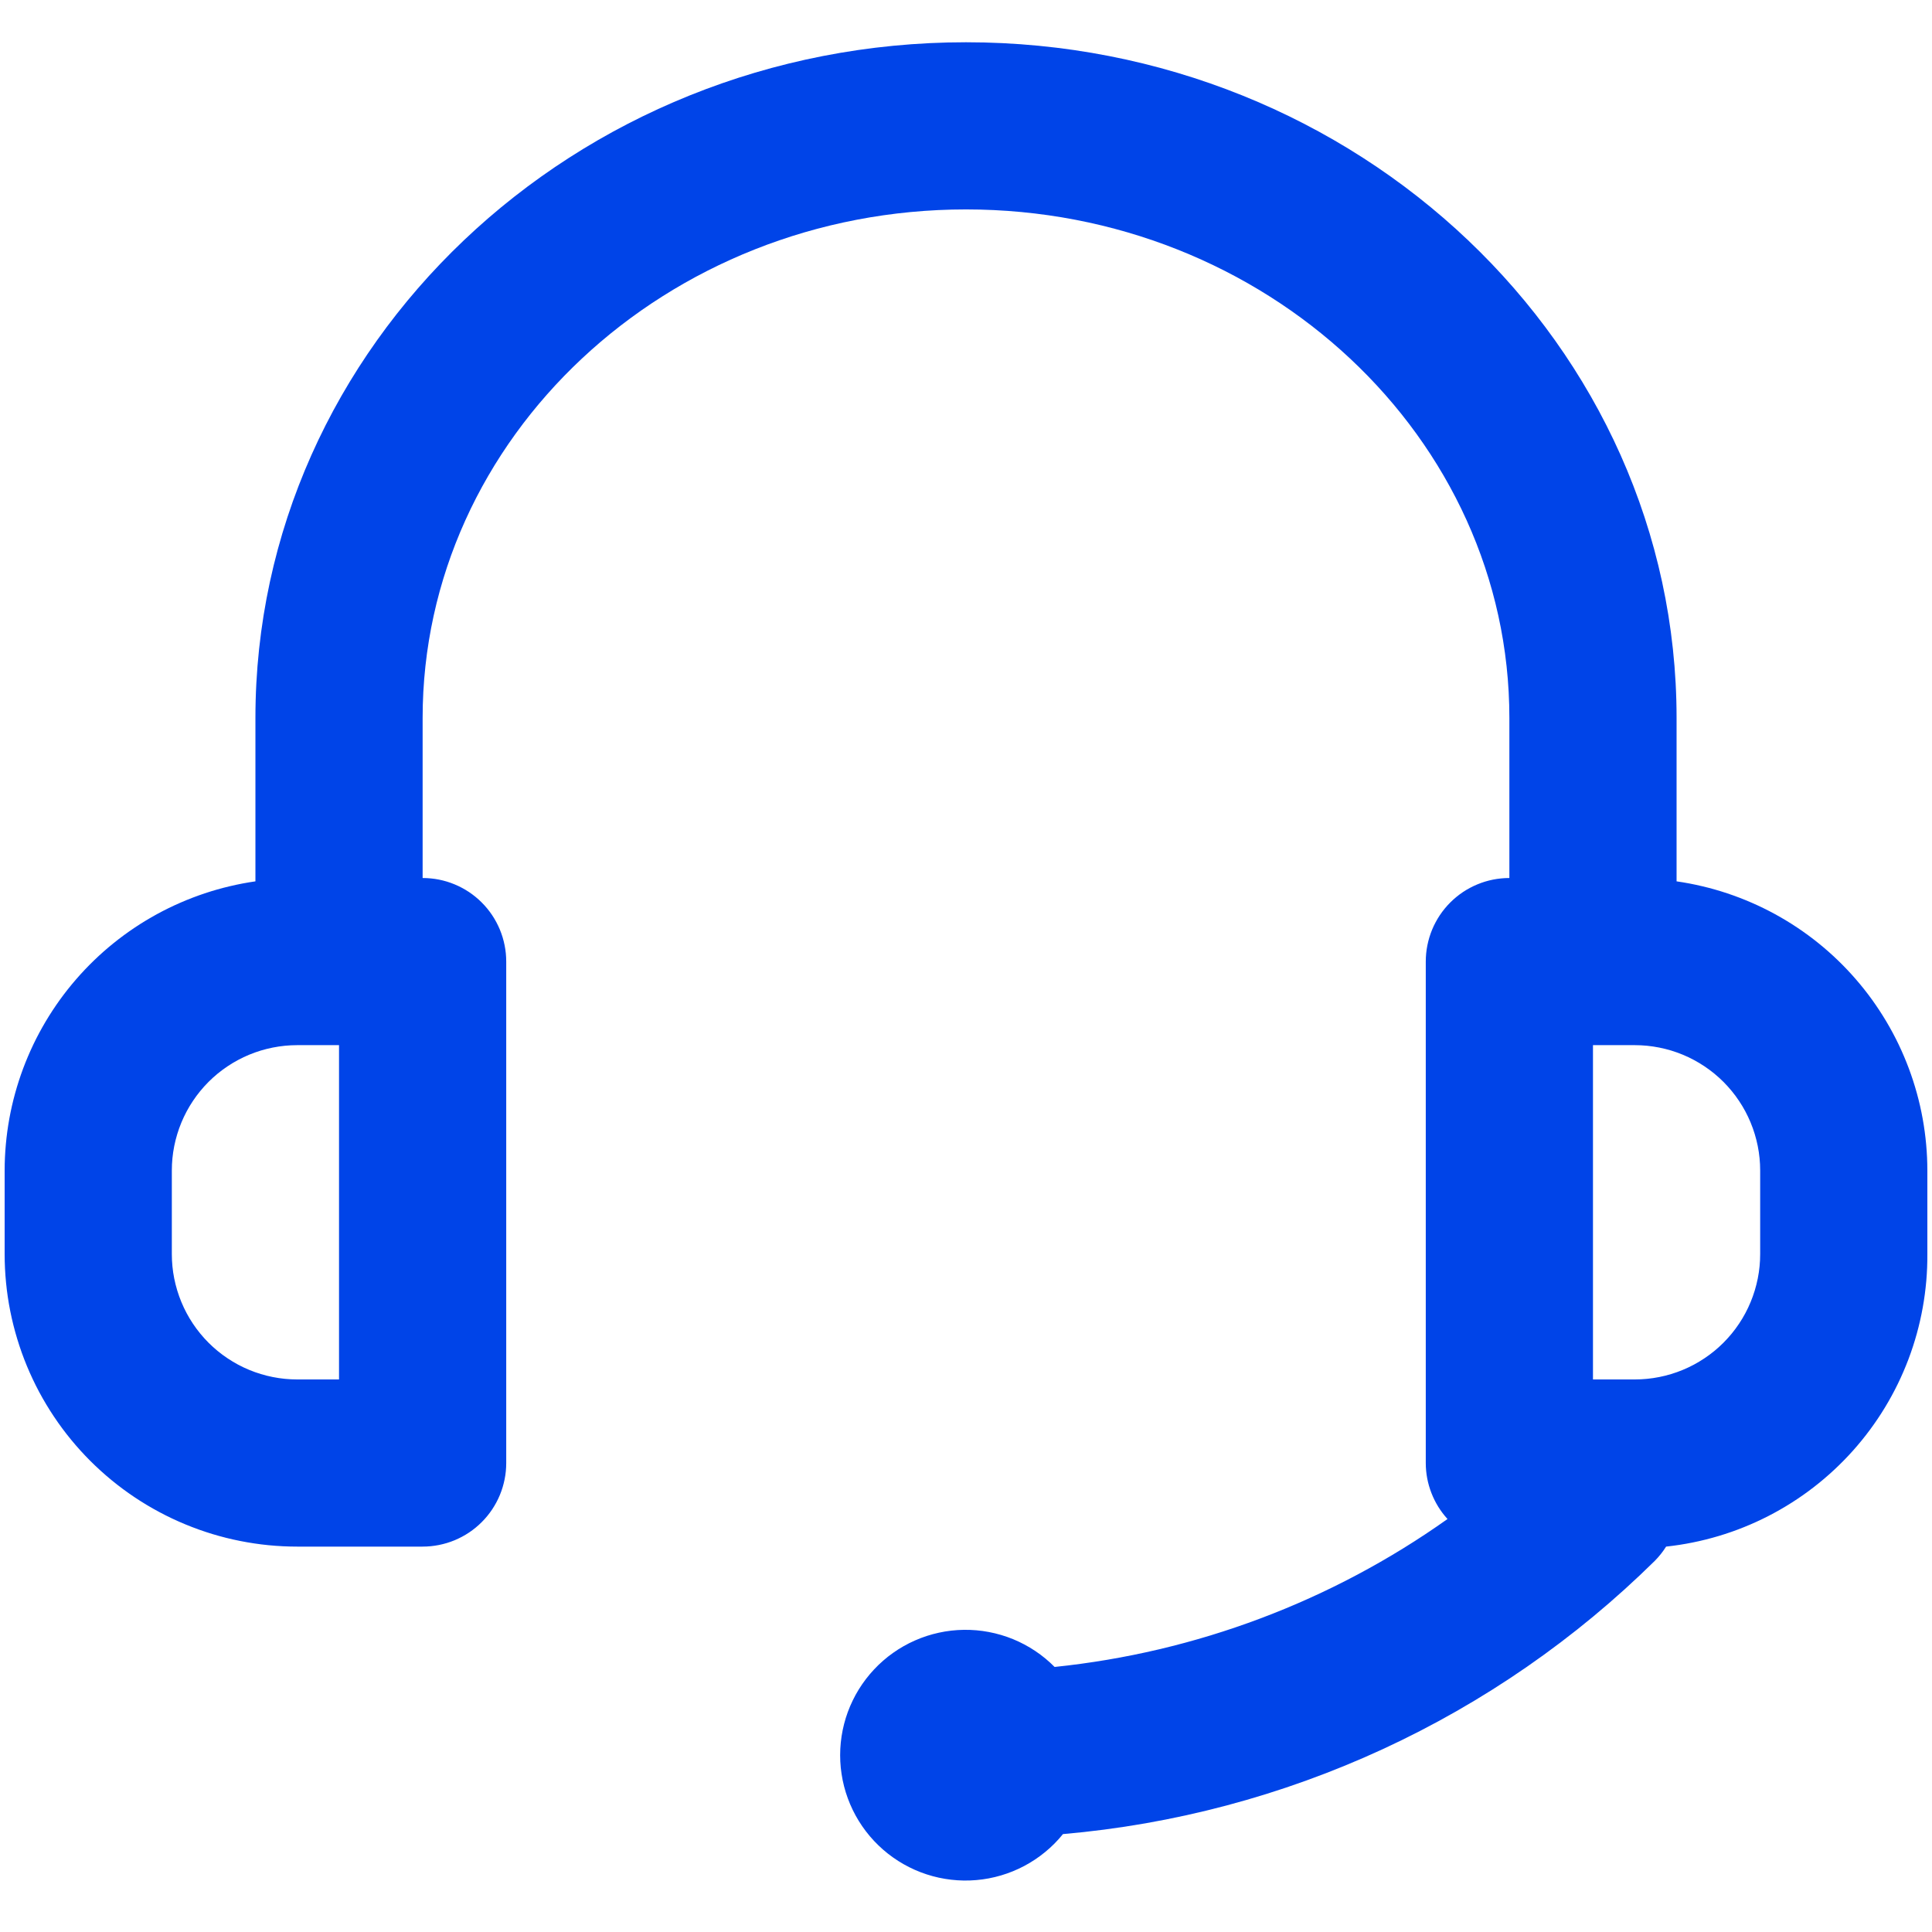
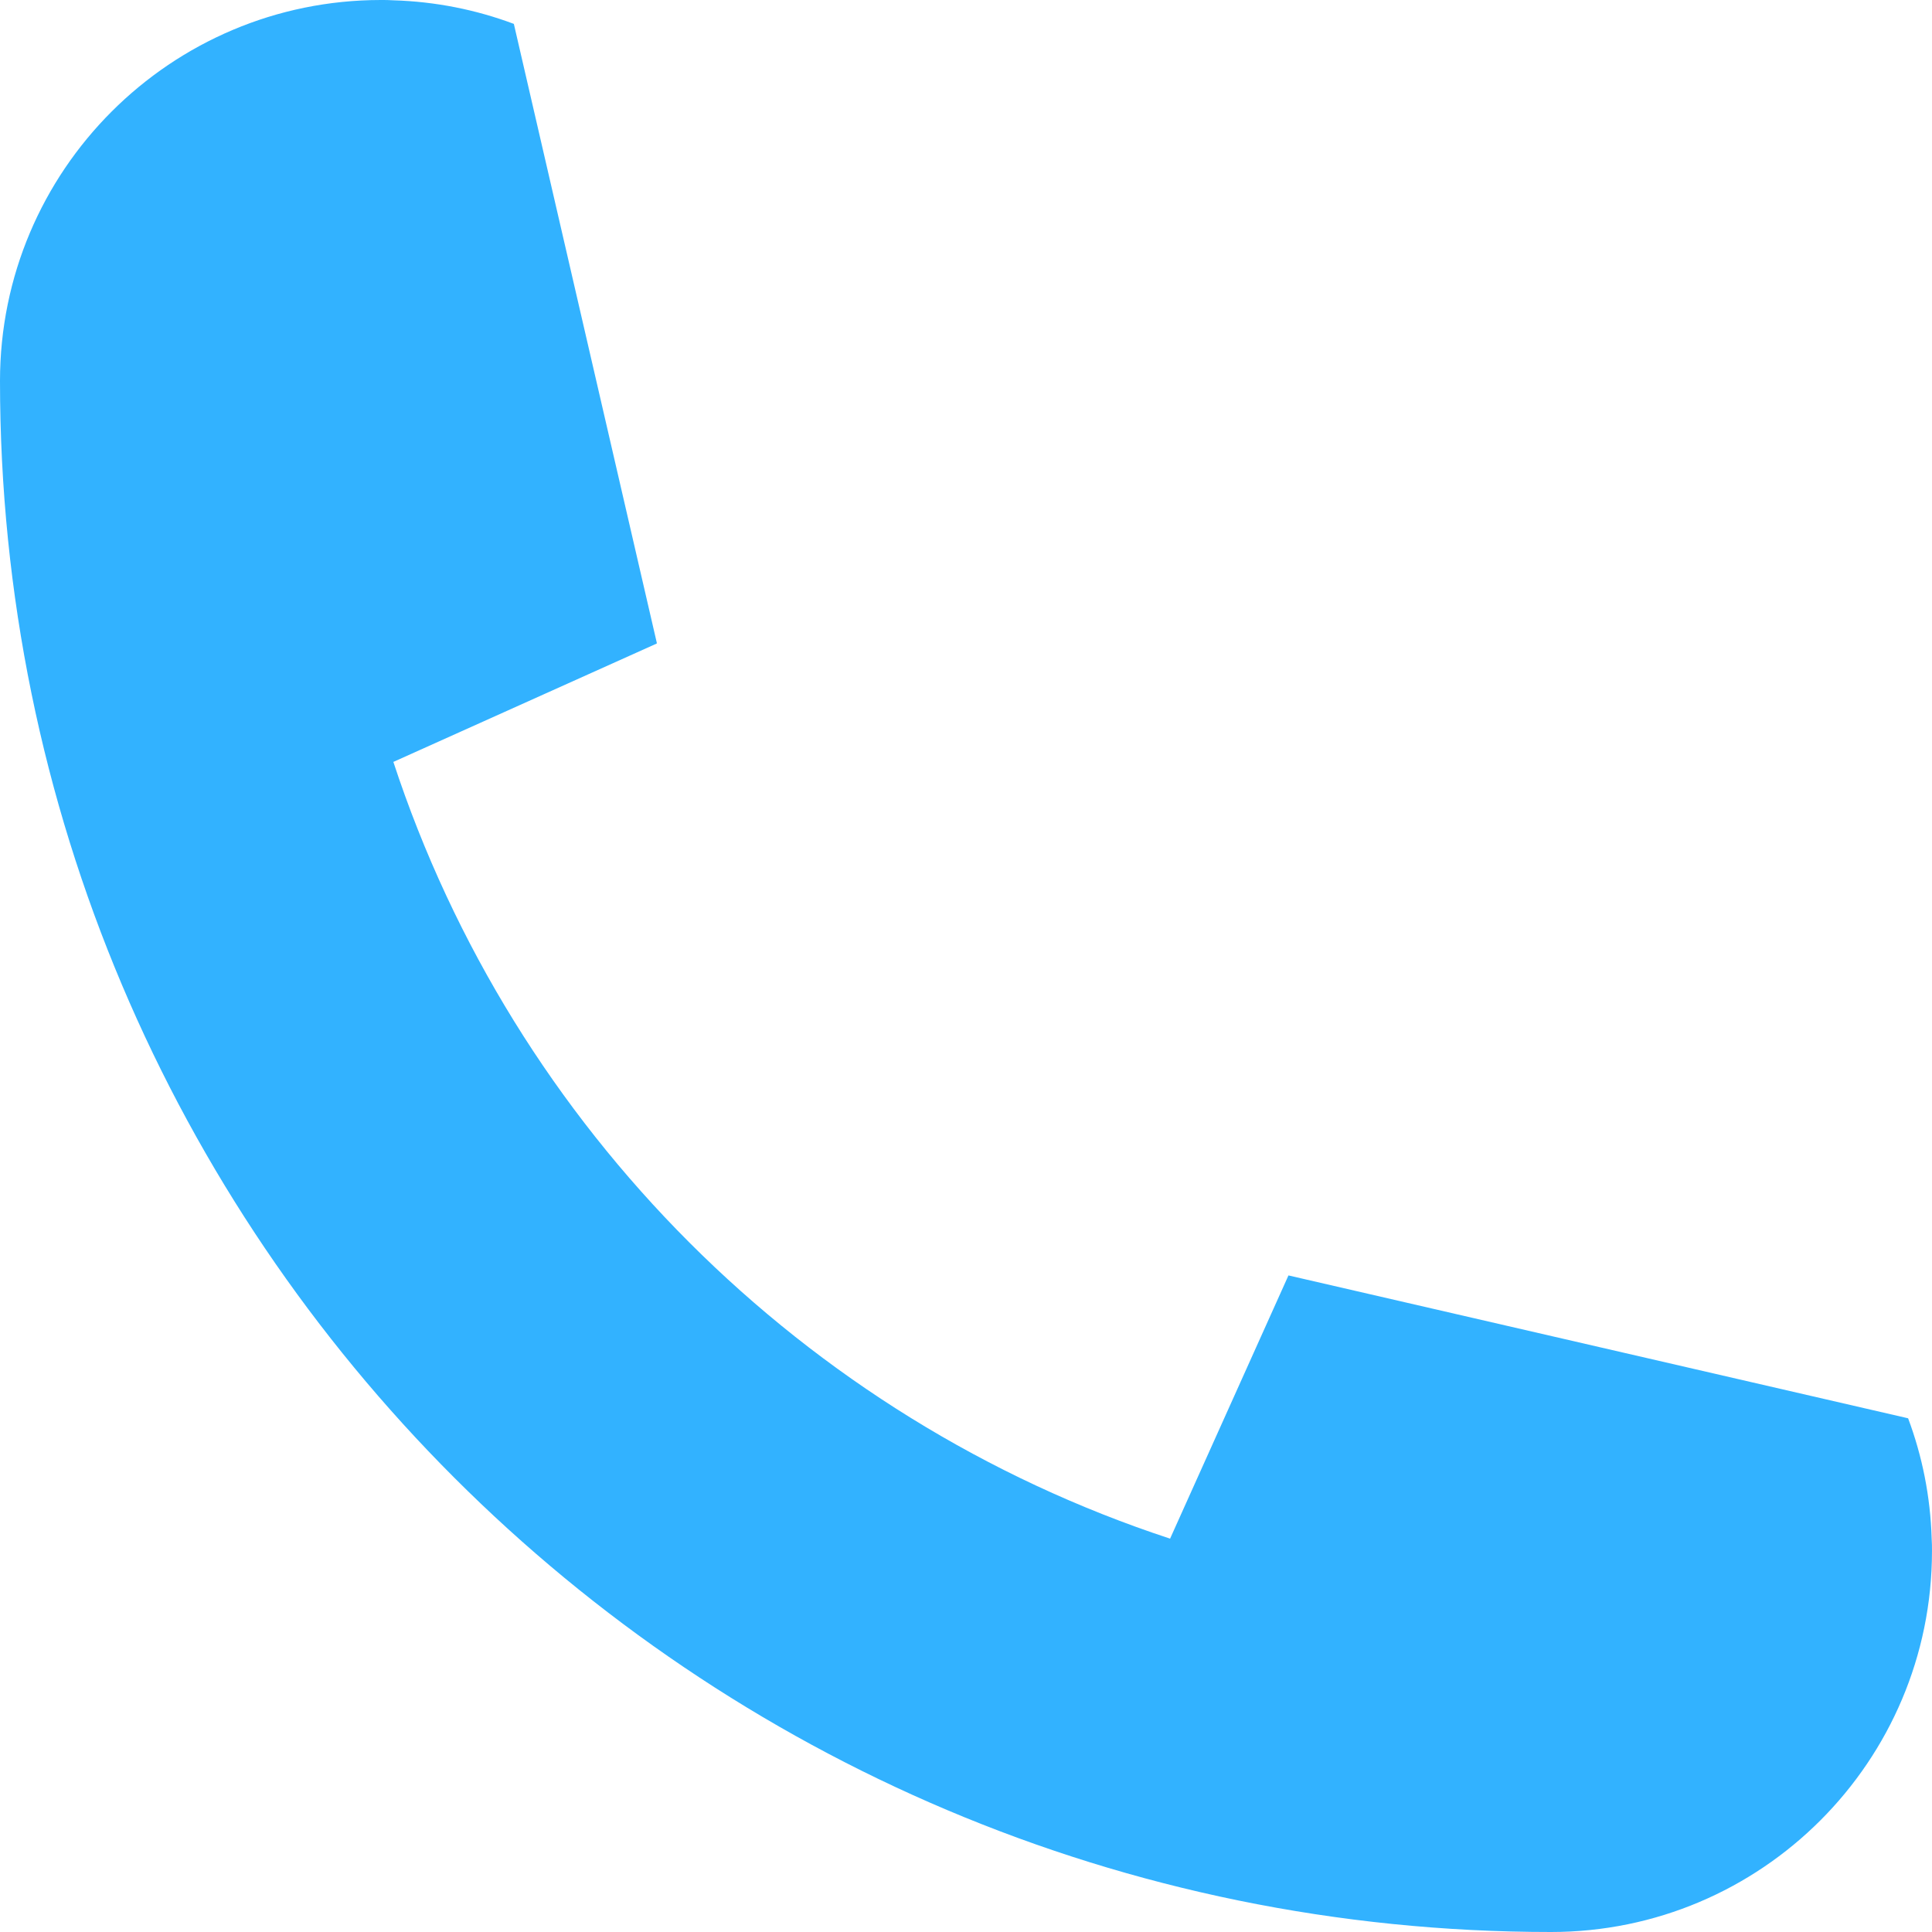
<svg xmlns="http://www.w3.org/2000/svg" width="500" zoomAndPan="magnify" viewBox="0 0 375 375" height="500" preserveAspectRatio="xMidYMid meet" version="1.0">
-   <defs>
-     <clipPath id="c6879ef509">
-       <path d="M 0 8.203 L 375 8.203 L 375 366 L 0 366 Z M 0 8.203 " clip-rule="nonzero" />
-     </clipPath>
-   </defs>
-   <rect x="-37.5" width="450" fill="transparent" y="-37.5" height="450" fill-opacity="1" />
-   <rect x="-37.5" width="450" fill="transparent" y="-37.5" height="450" fill-opacity="1" />
-   <g clip-path="url(#c6879ef509)">
-     <path fill="#0044e8" d="M 325.422 171.07 L 325.422 139.355 C 325.422 67.008 263.52 8.203 187.5 8.203 C 111.48 8.203 49.578 67.008 49.578 139.355 L 49.578 171.07 C 47.906 171.309 46.25 171.625 44.609 172.016 C 42.965 172.402 41.344 172.863 39.738 173.398 C 38.137 173.934 36.562 174.535 35.016 175.211 C 33.465 175.883 31.953 176.625 30.469 177.434 C 28.988 178.246 27.543 179.117 26.141 180.055 C 24.738 180.992 23.379 181.992 22.062 183.051 C 20.746 184.109 19.48 185.227 18.266 186.398 C 17.051 187.57 15.891 188.793 14.785 190.07 C 13.68 191.344 12.629 192.668 11.641 194.035 C 10.656 195.406 9.73 196.816 8.867 198.266 C 8.004 199.719 7.207 201.203 6.477 202.727 C 5.75 204.25 5.09 205.801 4.496 207.383 C 3.906 208.965 3.387 210.566 2.938 212.195 C 2.488 213.824 2.113 215.469 1.812 217.129 C 1.512 218.789 1.285 220.461 1.133 222.141 C 0.98 223.824 0.902 225.508 0.902 227.195 L 0.902 243.418 C 0.902 245.277 0.992 247.133 1.176 248.984 C 1.355 250.832 1.629 252.672 1.992 254.496 C 2.355 256.316 2.809 258.121 3.348 259.898 C 3.887 261.68 4.512 263.426 5.223 265.145 C 5.938 266.863 6.73 268.543 7.605 270.184 C 8.484 271.82 9.438 273.414 10.473 274.961 C 11.504 276.508 12.613 278 13.793 279.438 C 14.973 280.875 16.219 282.25 17.535 283.566 C 18.852 284.879 20.227 286.125 21.664 287.305 C 23.102 288.484 24.594 289.594 26.141 290.625 C 27.688 291.66 29.281 292.613 30.922 293.488 C 32.562 294.367 34.242 295.16 35.961 295.871 C 37.68 296.582 39.426 297.211 41.207 297.75 C 42.988 298.289 44.789 298.742 46.613 299.102 C 48.438 299.465 50.273 299.738 52.125 299.922 C 53.977 300.102 55.832 300.195 57.691 300.195 L 82.031 300.195 C 82.562 300.195 83.094 300.168 83.621 300.117 C 84.152 300.062 84.676 299.984 85.195 299.883 C 85.719 299.777 86.234 299.648 86.742 299.496 C 87.25 299.34 87.75 299.164 88.242 298.961 C 88.73 298.758 89.211 298.527 89.68 298.277 C 90.148 298.027 90.605 297.754 91.047 297.461 C 91.488 297.164 91.914 296.848 92.324 296.512 C 92.734 296.176 93.129 295.82 93.504 295.441 C 93.879 295.066 94.238 294.676 94.574 294.262 C 94.91 293.852 95.227 293.426 95.523 292.984 C 95.816 292.543 96.09 292.086 96.34 291.621 C 96.59 291.152 96.82 290.672 97.023 290.18 C 97.227 289.688 97.402 289.191 97.559 288.68 C 97.711 288.172 97.84 287.656 97.945 287.137 C 98.051 286.617 98.129 286.09 98.18 285.562 C 98.23 285.035 98.258 284.504 98.258 283.973 L 98.258 186.641 C 98.258 186.109 98.23 185.582 98.18 185.051 C 98.129 184.523 98.051 184 97.945 183.477 C 97.84 182.957 97.711 182.441 97.559 181.934 C 97.402 181.426 97.227 180.926 97.023 180.434 C 96.82 179.945 96.59 179.465 96.34 178.996 C 96.09 178.527 95.816 178.07 95.523 177.629 C 95.227 177.188 94.91 176.762 94.574 176.352 C 94.238 175.941 93.879 175.547 93.504 175.172 C 93.129 174.797 92.734 174.441 92.324 174.102 C 91.914 173.766 91.488 173.449 91.047 173.152 C 90.605 172.859 90.148 172.586 89.68 172.336 C 89.211 172.086 88.73 171.859 88.242 171.656 C 87.75 171.453 87.25 171.273 86.742 171.117 C 86.234 170.965 85.719 170.836 85.195 170.73 C 84.676 170.629 84.152 170.551 83.621 170.5 C 83.094 170.445 82.562 170.422 82.031 170.422 L 82.031 139.355 C 82.031 84.934 129.328 40.648 187.5 40.648 C 245.672 40.648 292.969 84.934 292.969 139.355 L 292.969 170.422 C 292.438 170.422 291.906 170.445 291.379 170.5 C 290.848 170.551 290.324 170.629 289.805 170.73 C 289.281 170.836 288.766 170.965 288.258 171.117 C 287.75 171.273 287.25 171.453 286.758 171.656 C 286.27 171.859 285.789 172.086 285.32 172.336 C 284.852 172.586 284.395 172.859 283.953 173.152 C 283.512 173.449 283.086 173.766 282.676 174.102 C 282.266 174.441 281.871 174.797 281.496 175.172 C 281.121 175.547 280.762 175.941 280.426 176.352 C 280.09 176.762 279.773 177.188 279.477 177.629 C 279.184 178.07 278.91 178.527 278.66 178.996 C 278.406 179.465 278.18 179.945 277.977 180.434 C 277.773 180.926 277.598 181.426 277.441 181.934 C 277.289 182.441 277.16 182.957 277.055 183.477 C 276.949 184 276.871 184.523 276.82 185.051 C 276.77 185.582 276.742 186.109 276.742 186.641 L 276.742 283.973 C 276.746 285.984 277.113 287.926 277.84 289.797 C 278.57 291.672 279.609 293.352 280.961 294.84 C 275.355 298.82 269.516 302.422 263.445 305.648 C 257.375 308.875 251.121 311.699 244.688 314.121 C 238.25 316.547 231.688 318.547 224.996 320.125 C 218.305 321.703 211.539 322.844 204.699 323.555 C 204.125 322.973 203.523 322.426 202.895 321.906 C 202.266 321.387 201.613 320.902 200.934 320.449 C 200.254 319.996 199.555 319.578 198.836 319.195 C 198.117 318.812 197.379 318.465 196.625 318.156 C 195.867 317.848 195.102 317.578 194.316 317.348 C 193.535 317.117 192.742 316.926 191.941 316.773 C 191.141 316.621 190.336 316.508 189.523 316.438 C 188.711 316.367 187.895 316.34 187.078 316.348 C 186.266 316.359 185.453 316.414 184.641 316.504 C 183.832 316.598 183.027 316.73 182.23 316.906 C 181.434 317.078 180.648 317.293 179.871 317.543 C 179.098 317.797 178.336 318.086 177.59 318.418 C 176.844 318.746 176.113 319.109 175.406 319.512 C 174.695 319.914 174.008 320.352 173.344 320.824 C 172.676 321.293 172.035 321.797 171.422 322.336 C 170.809 322.871 170.219 323.434 169.664 324.031 C 169.105 324.625 168.578 325.246 168.082 325.895 C 167.586 326.539 167.125 327.211 166.695 327.906 C 166.266 328.598 165.875 329.312 165.52 330.047 C 165.164 330.781 164.844 331.527 164.562 332.293 C 164.281 333.059 164.039 333.836 163.836 334.629 C 163.633 335.418 163.473 336.215 163.348 337.02 C 163.227 337.828 163.145 338.637 163.102 339.453 C 163.062 340.266 163.062 341.082 163.102 341.895 C 163.141 342.711 163.223 343.52 163.348 344.324 C 163.469 345.133 163.629 345.93 163.832 346.719 C 164.035 347.512 164.277 348.289 164.559 349.055 C 164.84 349.82 165.156 350.57 165.512 351.301 C 165.867 352.035 166.262 352.75 166.688 353.445 C 167.117 354.137 167.578 354.809 168.074 355.457 C 168.57 356.105 169.094 356.727 169.652 357.32 C 170.211 357.914 170.797 358.48 171.41 359.016 C 172.027 359.555 172.668 360.059 173.332 360.527 C 173.996 361 174.684 361.438 175.395 361.84 C 176.102 362.242 176.832 362.609 177.578 362.938 C 178.324 363.266 179.082 363.559 179.859 363.812 C 180.633 364.066 181.422 364.277 182.219 364.453 C 183.016 364.625 183.816 364.758 184.629 364.852 C 185.438 364.945 186.25 365 187.066 365.012 C 187.883 365.023 188.695 364.992 189.508 364.922 C 190.32 364.852 191.129 364.742 191.93 364.59 C 192.73 364.438 193.523 364.246 194.305 364.016 C 195.086 363.785 195.855 363.516 196.609 363.207 C 197.367 362.898 198.105 362.555 198.824 362.172 C 199.543 361.789 200.246 361.371 200.922 360.918 C 201.602 360.465 202.254 359.98 202.883 359.461 C 203.516 358.941 204.117 358.395 204.691 357.816 C 205.266 357.238 205.809 356.629 206.32 355.996 C 211.684 355.531 217.016 354.832 222.32 353.906 C 227.621 352.98 232.871 351.824 238.074 350.441 C 243.277 349.059 248.41 347.457 253.473 345.629 C 258.535 343.805 263.512 341.762 268.398 339.508 C 273.285 337.25 278.062 334.789 282.738 332.117 C 287.41 329.449 291.961 326.582 296.383 323.52 C 300.809 320.453 305.094 317.207 309.238 313.773 C 313.383 310.336 317.371 306.73 321.203 302.953 C 322.031 302.113 322.762 301.191 323.391 300.195 C 325.121 300.008 326.84 299.742 328.543 299.398 C 330.25 299.055 331.934 298.633 333.602 298.133 C 335.27 297.637 336.906 297.062 338.523 296.41 C 340.137 295.762 341.715 295.039 343.262 294.246 C 344.809 293.449 346.316 292.586 347.785 291.652 C 349.254 290.719 350.676 289.723 352.051 288.656 C 353.426 287.594 354.75 286.469 356.023 285.281 C 357.297 284.098 358.512 282.855 359.672 281.559 C 360.828 280.262 361.926 278.914 362.961 277.516 C 363.996 276.117 364.965 274.676 365.867 273.188 C 366.77 271.703 367.602 270.176 368.363 268.613 C 369.125 267.051 369.812 265.453 370.43 263.828 C 371.043 262.203 371.582 260.551 372.047 258.875 C 372.508 257.199 372.895 255.504 373.203 253.793 C 373.512 252.082 373.738 250.359 373.891 248.625 C 374.039 246.895 374.109 245.156 374.098 243.418 L 374.098 227.195 C 374.098 225.508 374.02 223.824 373.867 222.141 C 373.715 220.461 373.488 218.789 373.188 217.129 C 372.887 215.469 372.512 213.824 372.062 212.195 C 371.613 210.566 371.094 208.965 370.504 207.383 C 369.91 205.801 369.25 204.25 368.523 202.727 C 367.793 201.203 366.996 199.719 366.133 198.266 C 365.27 196.816 364.344 195.406 363.359 194.035 C 362.371 192.668 361.32 191.344 360.215 190.07 C 359.109 188.793 357.949 187.57 356.734 186.398 C 355.52 185.227 354.254 184.109 352.938 183.051 C 351.621 181.992 350.262 180.992 348.859 180.055 C 347.457 179.117 346.012 178.246 344.531 177.434 C 343.047 176.625 341.535 175.883 339.984 175.211 C 338.438 174.535 336.863 173.934 335.262 173.398 C 333.656 172.863 332.035 172.402 330.391 172.016 C 328.75 171.625 327.094 171.309 325.422 171.07 Z M 65.805 267.75 L 57.691 267.75 C 56.895 267.75 56.102 267.711 55.309 267.633 C 54.512 267.555 53.727 267.438 52.945 267.281 C 52.164 267.129 51.391 266.934 50.629 266.703 C 49.863 266.473 49.113 266.203 48.379 265.898 C 47.641 265.594 46.922 265.254 46.219 264.879 C 45.516 264.5 44.832 264.094 44.172 263.648 C 43.508 263.207 42.867 262.734 42.25 262.227 C 41.637 261.723 41.047 261.188 40.48 260.625 C 39.918 260.059 39.383 259.469 38.879 258.855 C 38.371 258.238 37.898 257.598 37.457 256.938 C 37.012 256.273 36.602 255.59 36.227 254.887 C 35.852 254.184 35.512 253.465 35.207 252.73 C 34.902 251.992 34.633 251.242 34.402 250.48 C 34.172 249.719 33.977 248.945 33.82 248.164 C 33.664 247.383 33.547 246.598 33.469 245.805 C 33.391 245.012 33.352 244.215 33.352 243.418 L 33.352 227.195 C 33.352 226.398 33.391 225.605 33.469 224.812 C 33.547 224.02 33.664 223.23 33.82 222.449 C 33.977 221.668 34.172 220.895 34.402 220.133 C 34.633 219.371 34.902 218.621 35.207 217.883 C 35.512 217.148 35.852 216.43 36.227 215.727 C 36.602 215.023 37.012 214.34 37.457 213.68 C 37.898 213.016 38.371 212.375 38.879 211.762 C 39.383 211.145 39.918 210.555 40.48 209.992 C 41.047 209.426 41.637 208.891 42.25 208.387 C 42.867 207.883 43.508 207.406 44.172 206.965 C 44.832 206.523 45.516 206.113 46.219 205.738 C 46.922 205.359 47.641 205.02 48.379 204.715 C 49.113 204.41 49.863 204.145 50.629 203.91 C 51.391 203.68 52.164 203.488 52.945 203.332 C 53.727 203.176 54.512 203.059 55.309 202.98 C 56.102 202.902 56.895 202.863 57.691 202.863 L 65.805 202.863 Z M 341.648 243.418 C 341.648 244.215 341.609 245.012 341.531 245.805 C 341.453 246.598 341.336 247.383 341.18 248.164 C 341.023 248.945 340.828 249.719 340.598 250.48 C 340.367 251.242 340.098 251.992 339.793 252.73 C 339.488 253.465 339.148 254.188 338.773 254.887 C 338.398 255.59 337.988 256.273 337.543 256.938 C 337.102 257.598 336.629 258.238 336.121 258.855 C 335.617 259.469 335.082 260.059 334.52 260.625 C 333.953 261.188 333.363 261.723 332.75 262.227 C 332.133 262.734 331.492 263.207 330.828 263.648 C 330.168 264.094 329.484 264.5 328.781 264.879 C 328.078 265.254 327.359 265.594 326.621 265.898 C 325.887 266.203 325.137 266.473 324.371 266.703 C 323.609 266.934 322.836 267.129 322.055 267.281 C 321.273 267.438 320.488 267.555 319.691 267.633 C 318.898 267.711 318.105 267.75 317.309 267.75 L 309.195 267.75 L 309.195 202.863 L 317.309 202.863 C 318.105 202.863 318.898 202.902 319.691 202.98 C 320.488 203.059 321.273 203.176 322.055 203.332 C 322.836 203.488 323.609 203.68 324.371 203.91 C 325.137 204.145 325.887 204.41 326.621 204.715 C 327.359 205.02 328.078 205.359 328.781 205.738 C 329.484 206.113 330.168 206.523 330.828 206.965 C 331.492 207.406 332.133 207.883 332.75 208.387 C 333.363 208.891 333.953 209.426 334.52 209.992 C 335.082 210.555 335.617 211.145 336.121 211.762 C 336.629 212.375 337.102 213.016 337.543 213.68 C 337.988 214.34 338.398 215.023 338.773 215.727 C 339.148 216.43 339.488 217.148 339.793 217.883 C 340.098 218.621 340.367 219.371 340.598 220.133 C 340.828 220.895 341.023 221.668 341.18 222.449 C 341.336 223.23 341.453 224.02 341.531 224.812 C 341.609 225.605 341.648 226.398 341.648 227.195 Z M 341.648 243.418 " fill-opacity="1" fill-rule="nonzero" />
-   </g>
+   <path fill="#32B2FF" d="M 370.363 275.289 C 373.098 282.602 374.695 290.461 374.938 298.68 C 374.996 299.461 374.996 300.246 374.996 301.059 C 374.996 341.883 341.879 375 301.055 375 C 134.785 375 0 240.215 0 73.941 C 0 33.117 33.117 0 73.941 0 C 74.754 0 75.535 0 76.32 0.059 C 84.535 0.301 92.426 1.898 99.738 4.637 L 127.496 124.82 C 127.496 124.879 127.469 124.91 127.406 124.938 L 76.5 147.82 L 76.348 147.879 C 99.711 219.02 155.977 275.289 227.117 298.652 L 227.18 298.5 L 250.09 247.559 L 370.363 275.289 " fill-opacity="1" fill-rule="nonzero" />
</svg>
